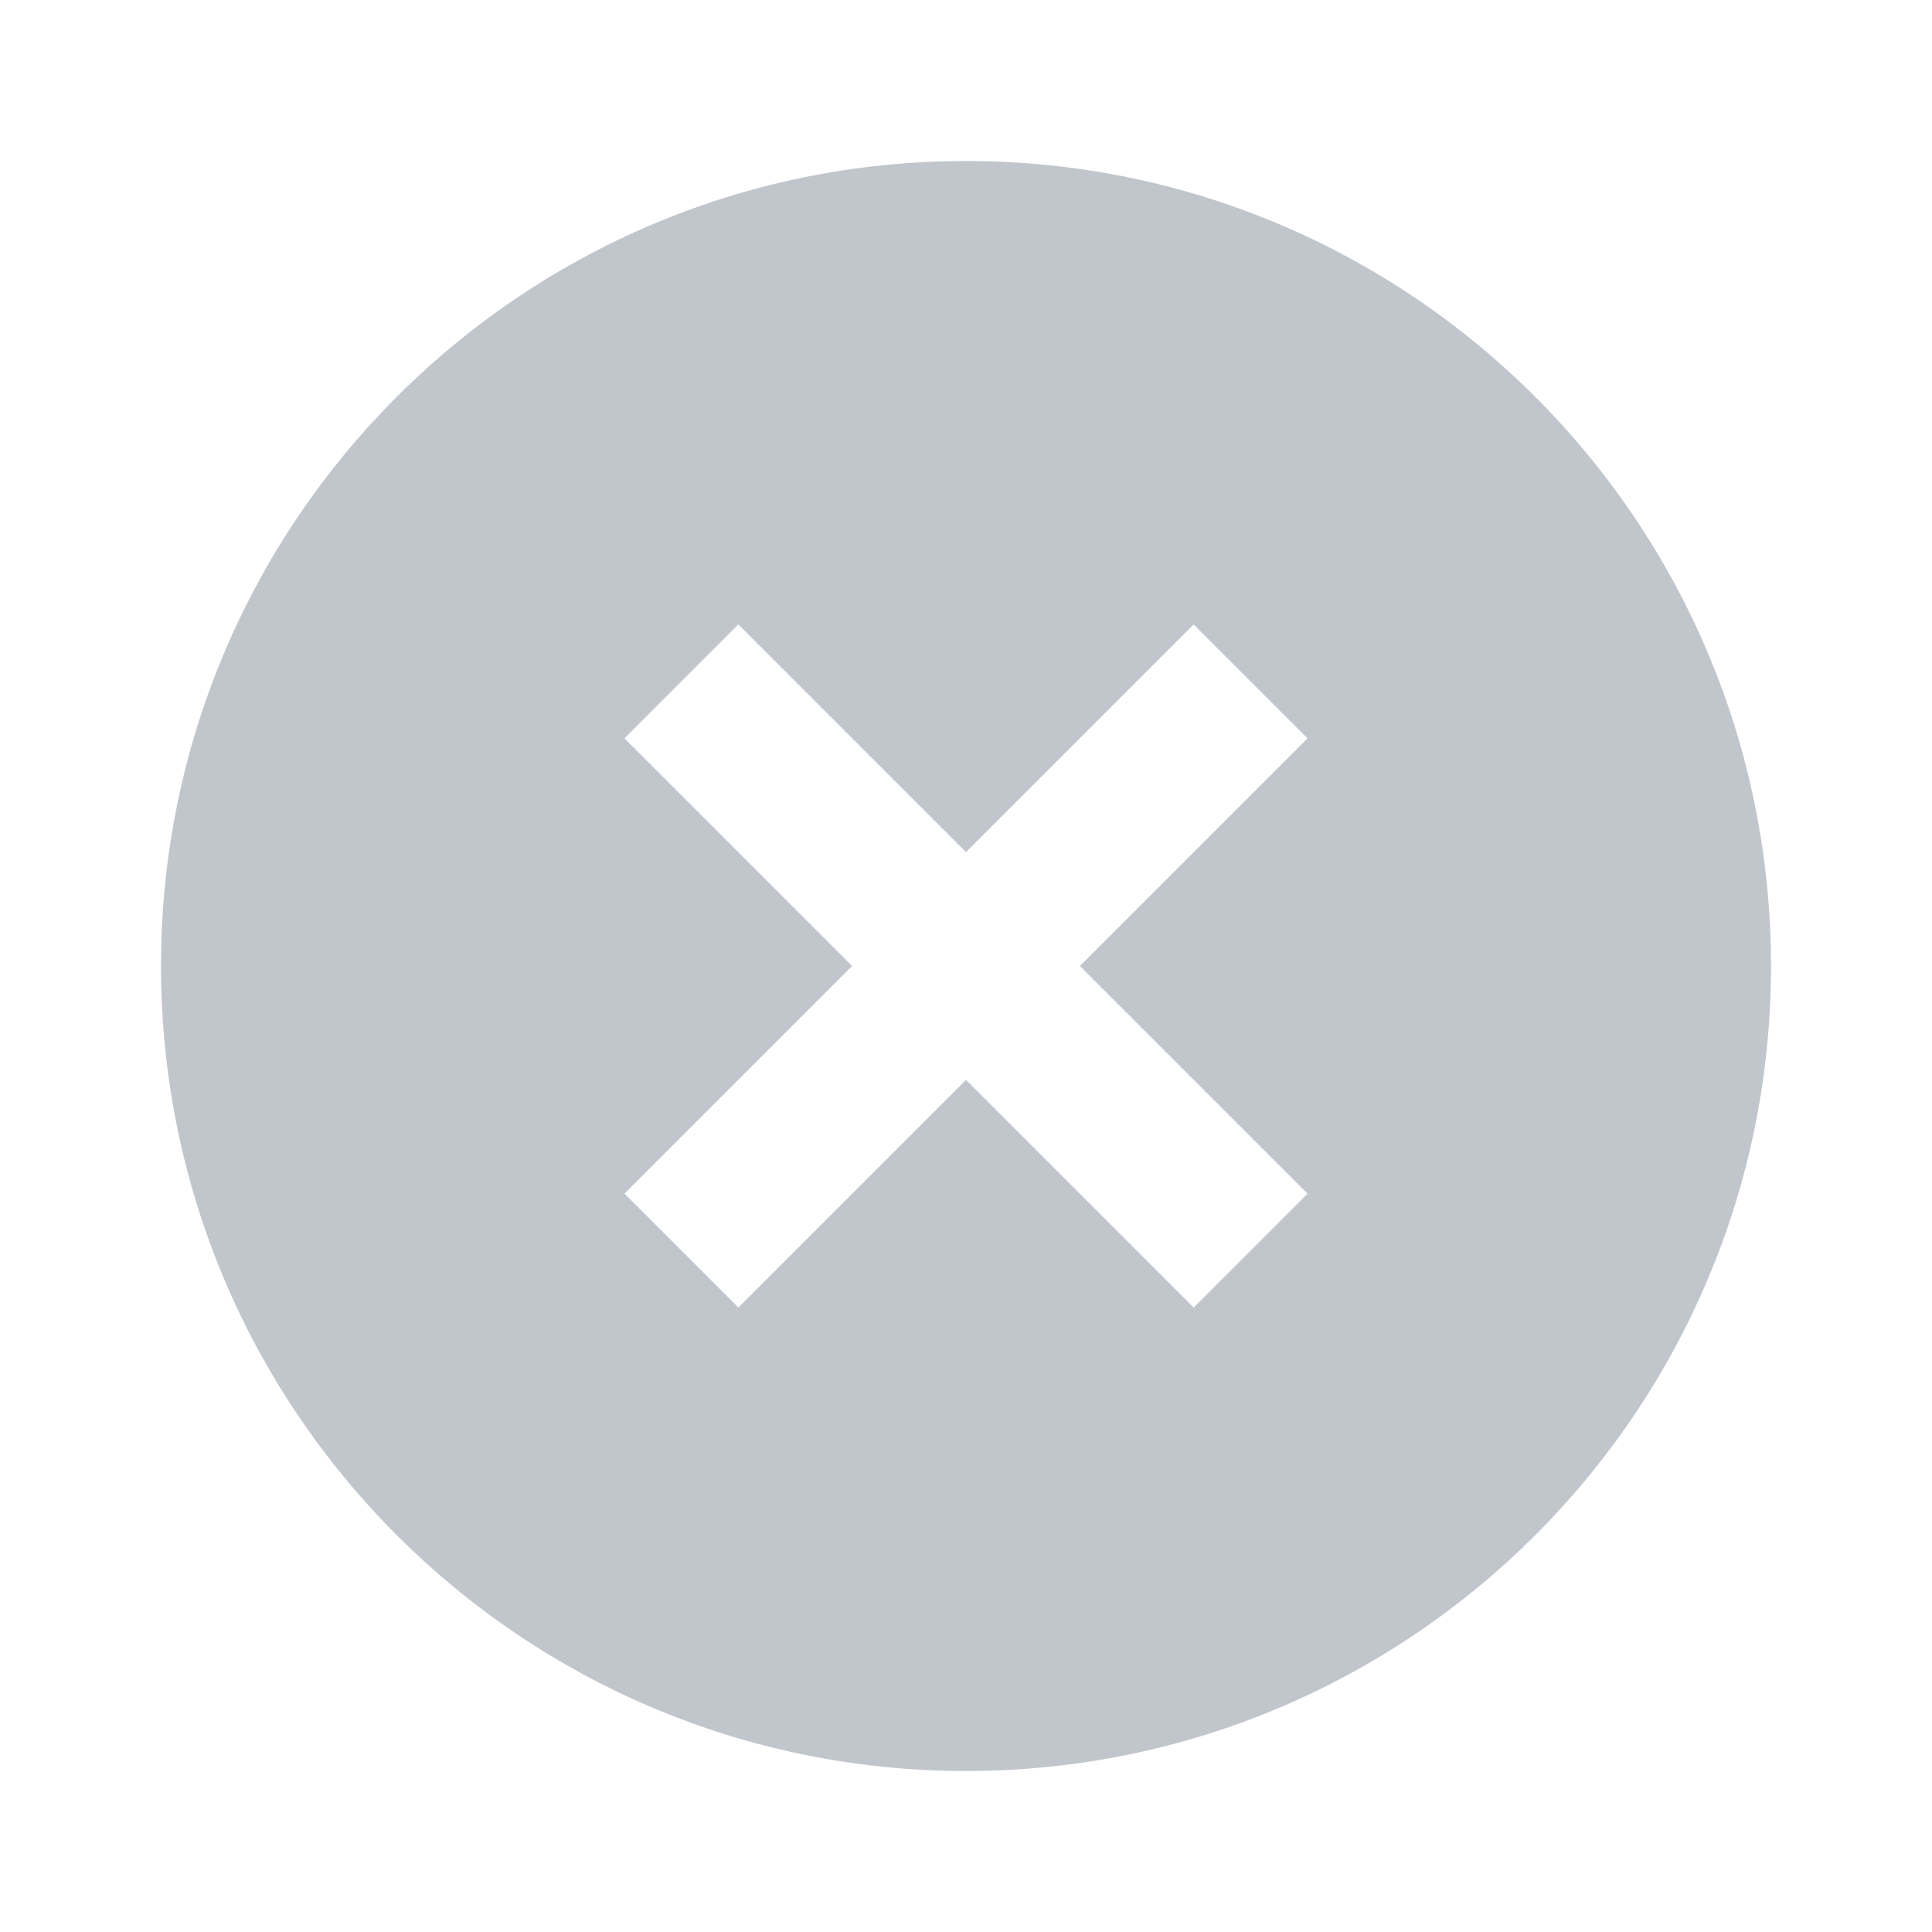
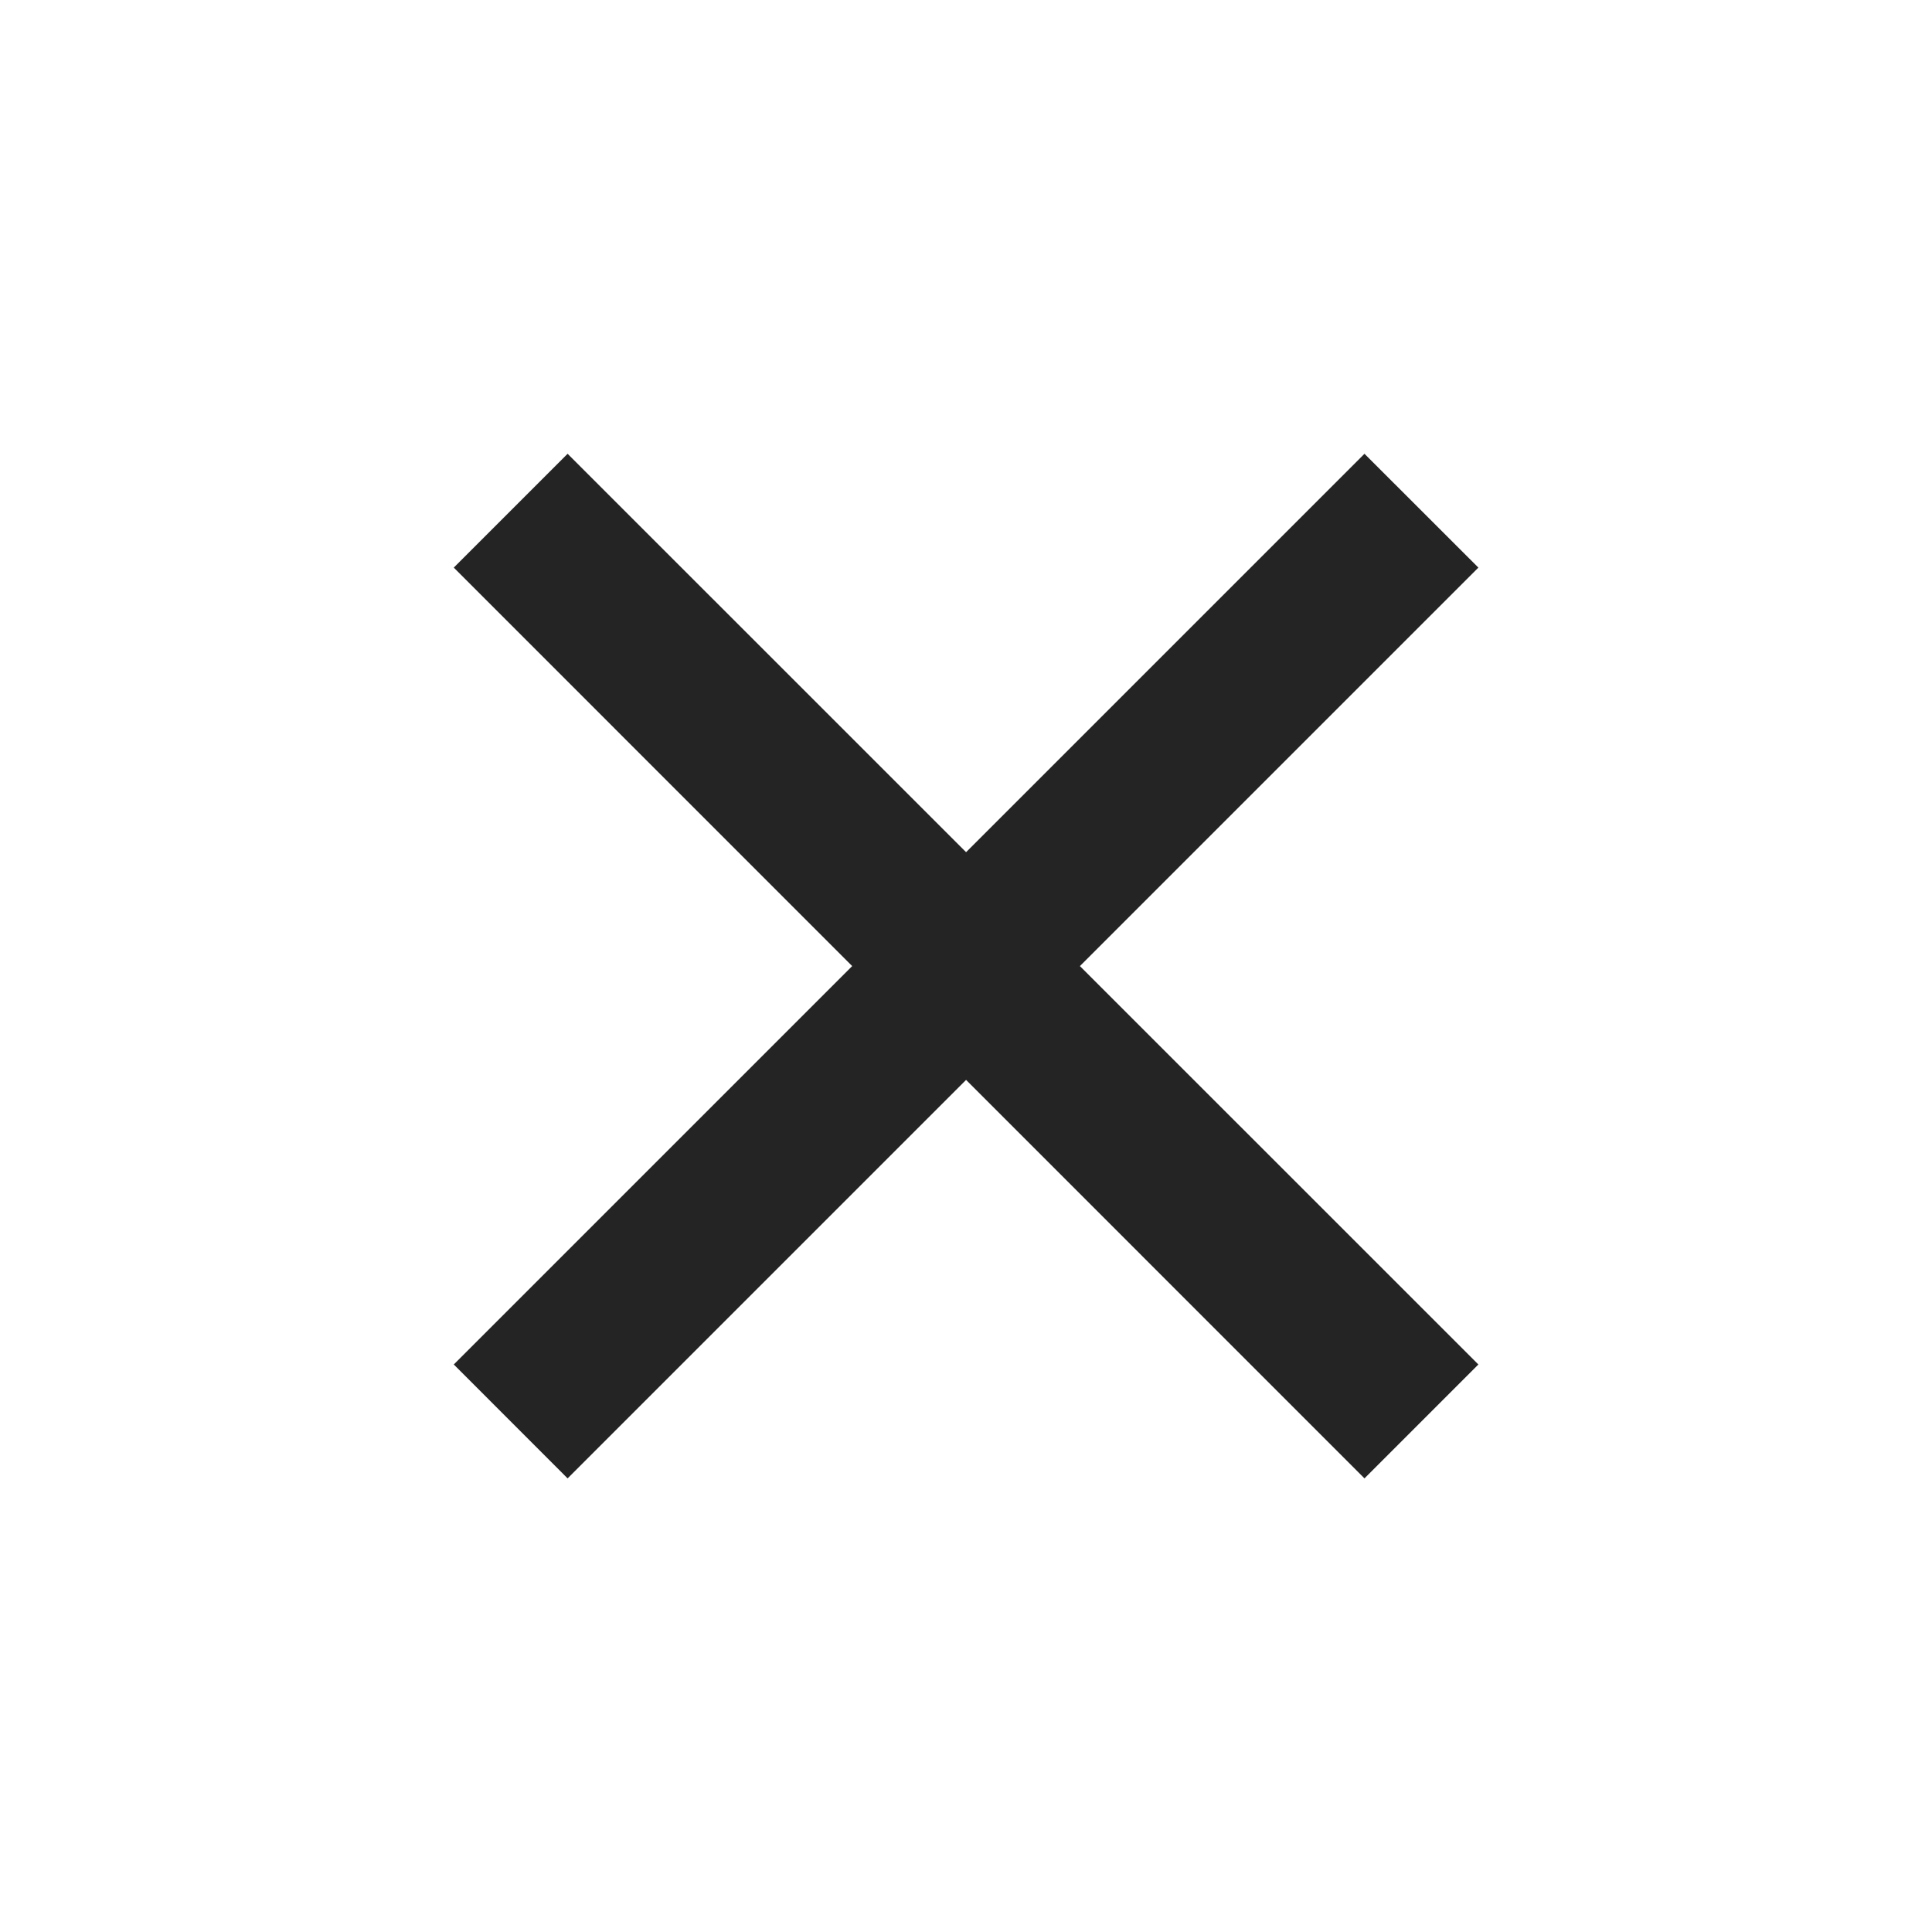
- <svg xmlns="http://www.w3.org/2000/svg" width="18" height="18" viewBox="0 0 18 18" fill="none">
-   <path d="M9 16.5C4.858 16.5 1.5 13.142 1.5 9C1.5 4.858 4.858 1.5 9 1.5C13.142 1.5 16.5 4.858 16.5 9C16.5 13.142 13.142 16.5 9 16.5ZM9 7.939L6.879 5.818L5.818 6.879L7.939 9L5.818 11.121L6.879 12.182L9 10.061L11.121 12.182L12.182 11.121L10.061 9L12.182 6.879L11.121 5.818L9 7.939Z" fill="#C1C5CC" />
+ <svg xmlns="http://www.w3.org/2000/svg" width="24" height="24" viewBox="0 0 24 24" fill="none">
+   <path d="M12.001 10.586L16.95 5.637L18.365 7.051L13.415 12.001L18.365 16.95L16.95 18.365L12.001 13.415L7.051 18.365L5.637 16.95L10.586 12.001L5.637 7.051L7.051 5.637L12.001 10.586Z" fill="#242424" />
</svg>
